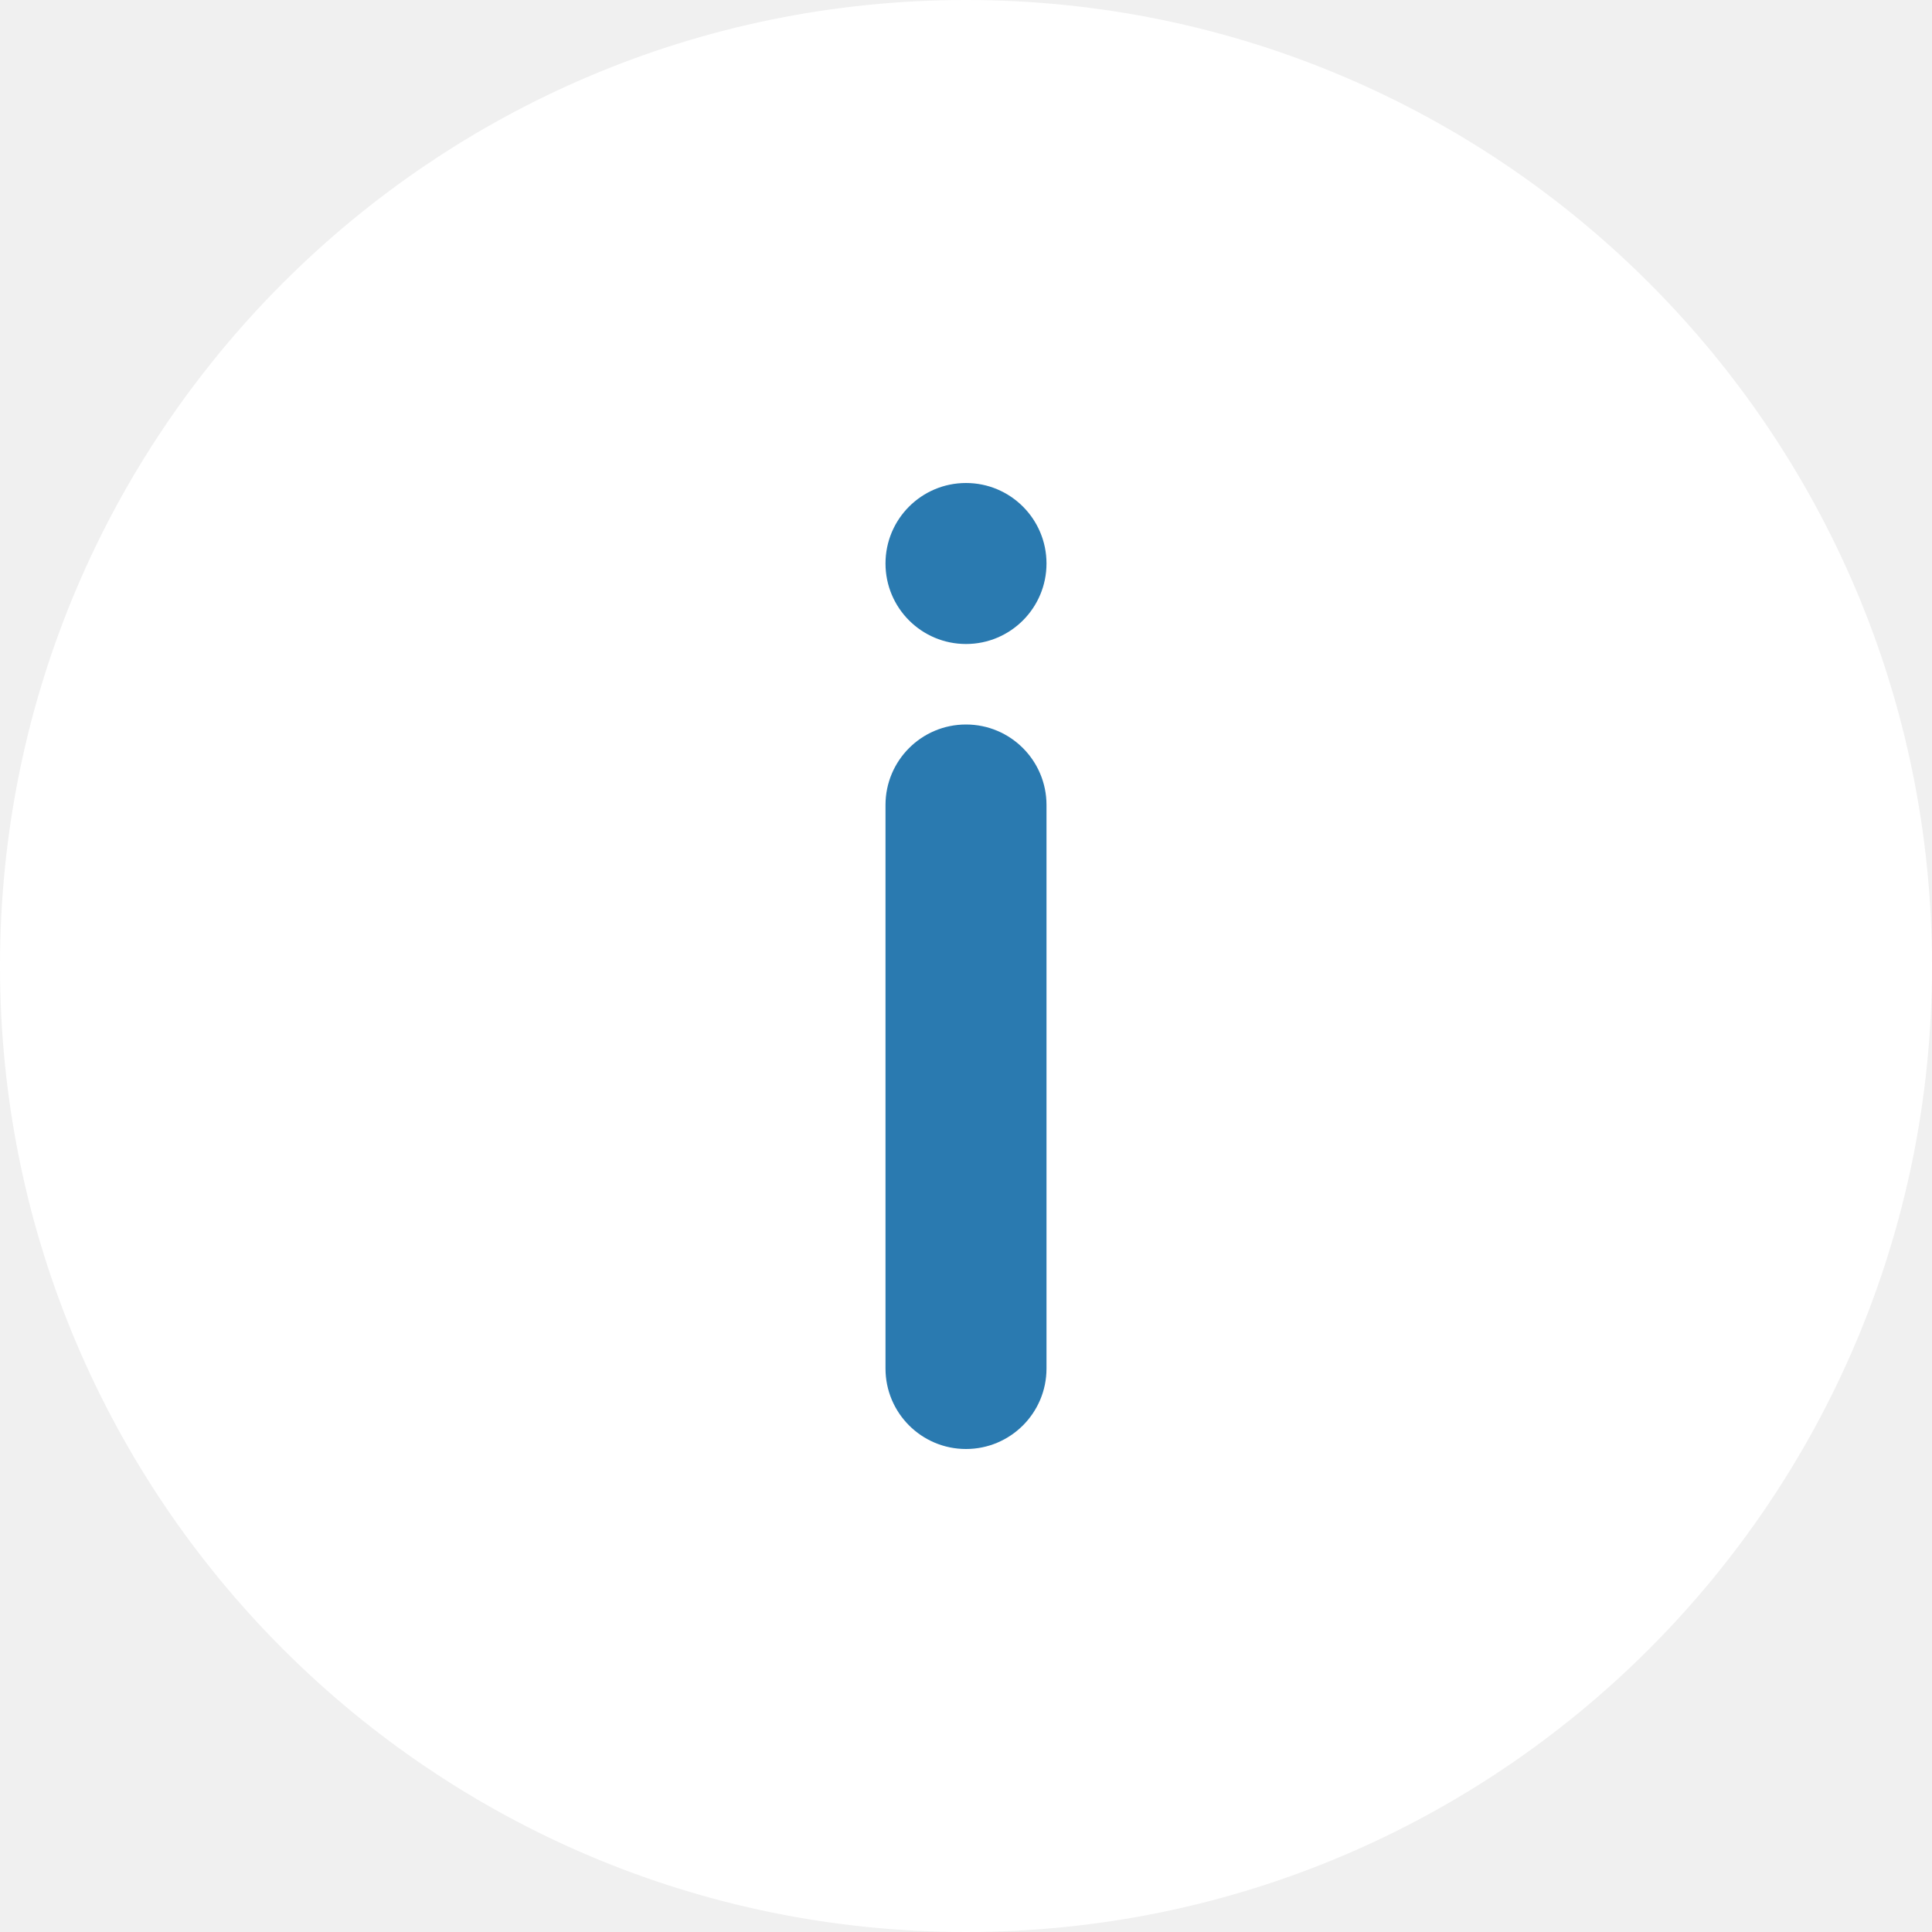
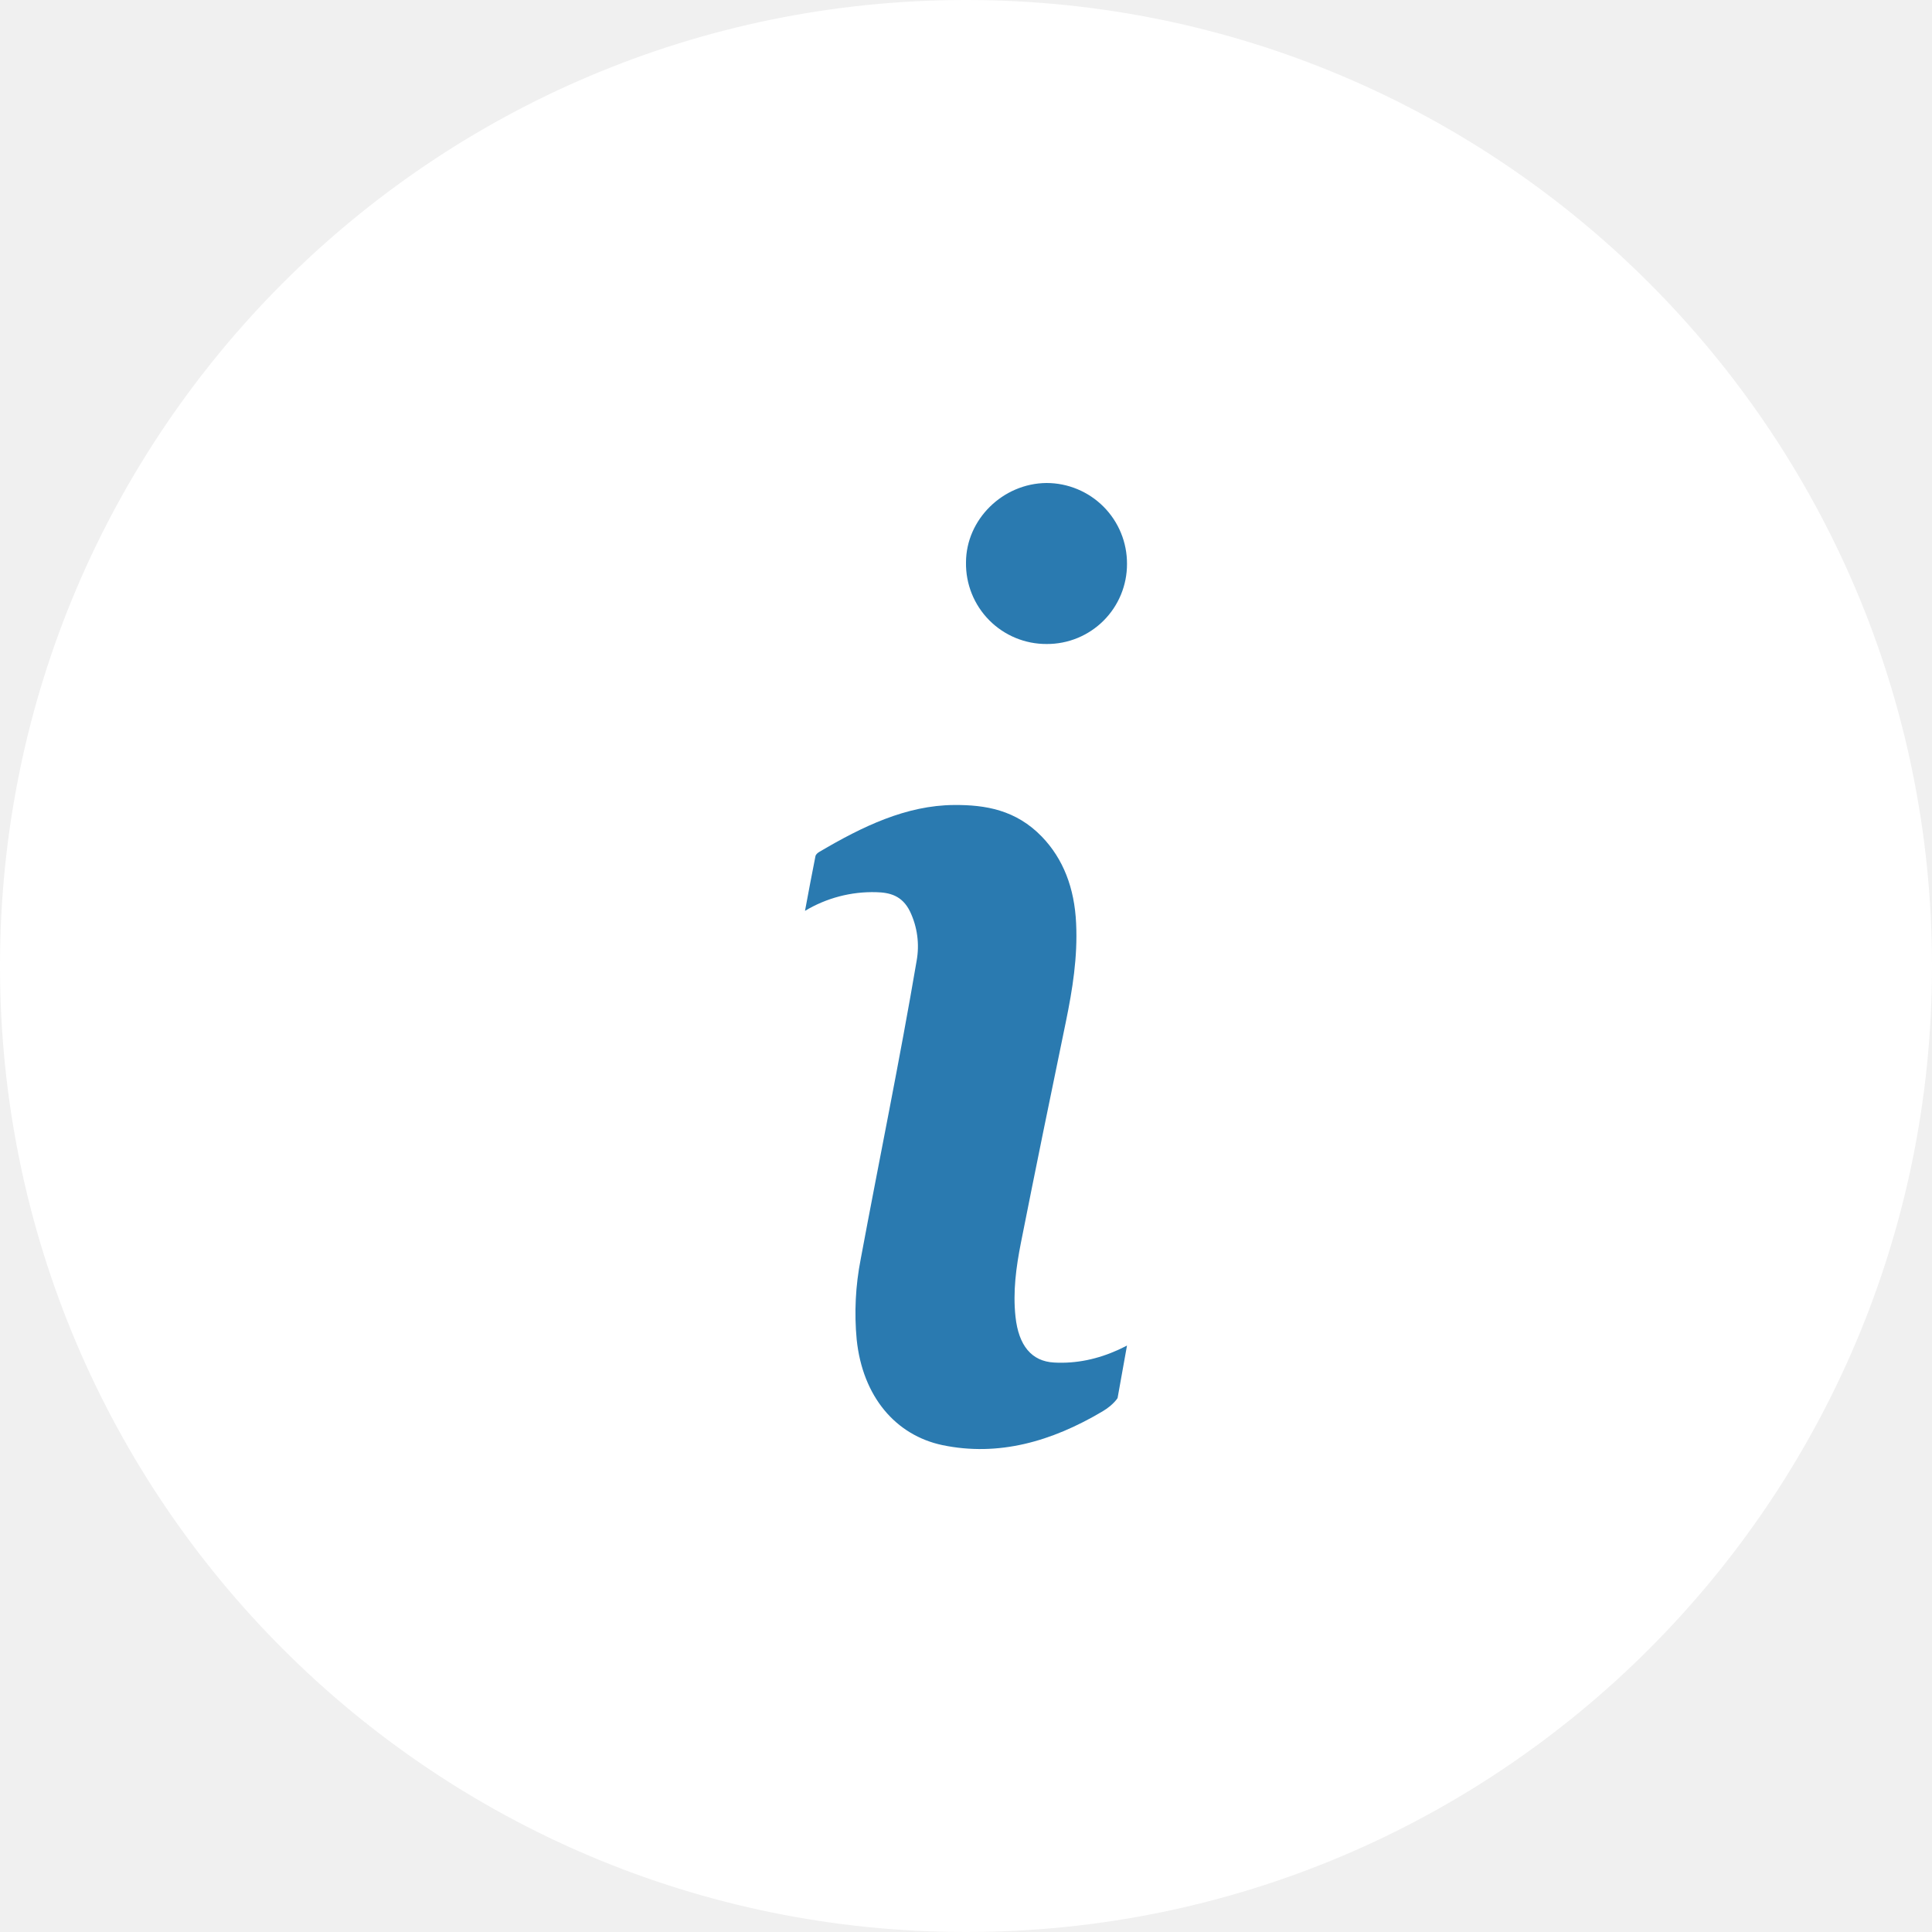
- <svg xmlns="http://www.w3.org/2000/svg" width="24px" height="24px" viewBox="0 0 24 24" version="1.1">
-   <defs />
-   <g id="validation" stroke="none" stroke-width="1" fill="none" fill-rule="evenodd">
-     <g id="validation_warning_large" transform="translate(-48, -54)">
-       <g id="warning-msg" transform="translate(24, 32)">
-         <g id="inset" transform="translate(24, 20)">
-           <g id="warning-large" transform="translate(0, 2)">
-             <circle id="Oval" fill="#FFFFFF" cx="12" cy="12" r="12" />
-             <g id="info" stroke-width="1" transform="translate(11, 6)" fill="#2A7AB0">
-               <rect id="stem" x="0" y="3" width="2" height="9" rx="1" />
-               <circle id="circle" cx="1" cy="1" r="1" />
-             </g>
-           </g>
-         </g>
-       </g>
-     </g>
+ <svg xmlns="http://www.w3.org/2000/svg" width="24" height="24">
+   <g fill="none" fill-rule="evenodd">
+     <circle fill="#FFF" fill-rule="nonzero" cx="12" cy="12" r="12" />
+     <path d="M13.883 17.367s-.05.084-.186.165c-.635.377-1.295.564-1.989.42-.58-.122-.992-.601-1.066-1.312a3.487 3.487 0 0 1 .05-.999c.23-1.236.484-2.465.695-3.707a1.005 1.005 0 0 0-.082-.61c-.097-.2-.254-.237-.42-.241a1.628 1.628 0 0 0-.885.232c.045-.244.088-.467.13-.68.005-.023.032-.044.052-.055.533-.314 1.076-.576 1.669-.58.39-.003.77.06 1.093.395.263.274.404.634.424 1.076.02.418-.045.82-.127 1.22-.19.916-.377 1.83-.559 2.748-.059.3-.101.605-.067.919.039.358.2.553.48.568.275.015.543-.042.803-.161.037-.017.102-.05.102-.05l-.117.652zM13.003 8A.997.997 0 0 1 12 6.986c.001-.532.456-.981.999-.986A1 1 0 0 1 14 7.005a.992.992 0 0 1-.997.995" fill="#2A7AB0" />
  </g>
</svg>
